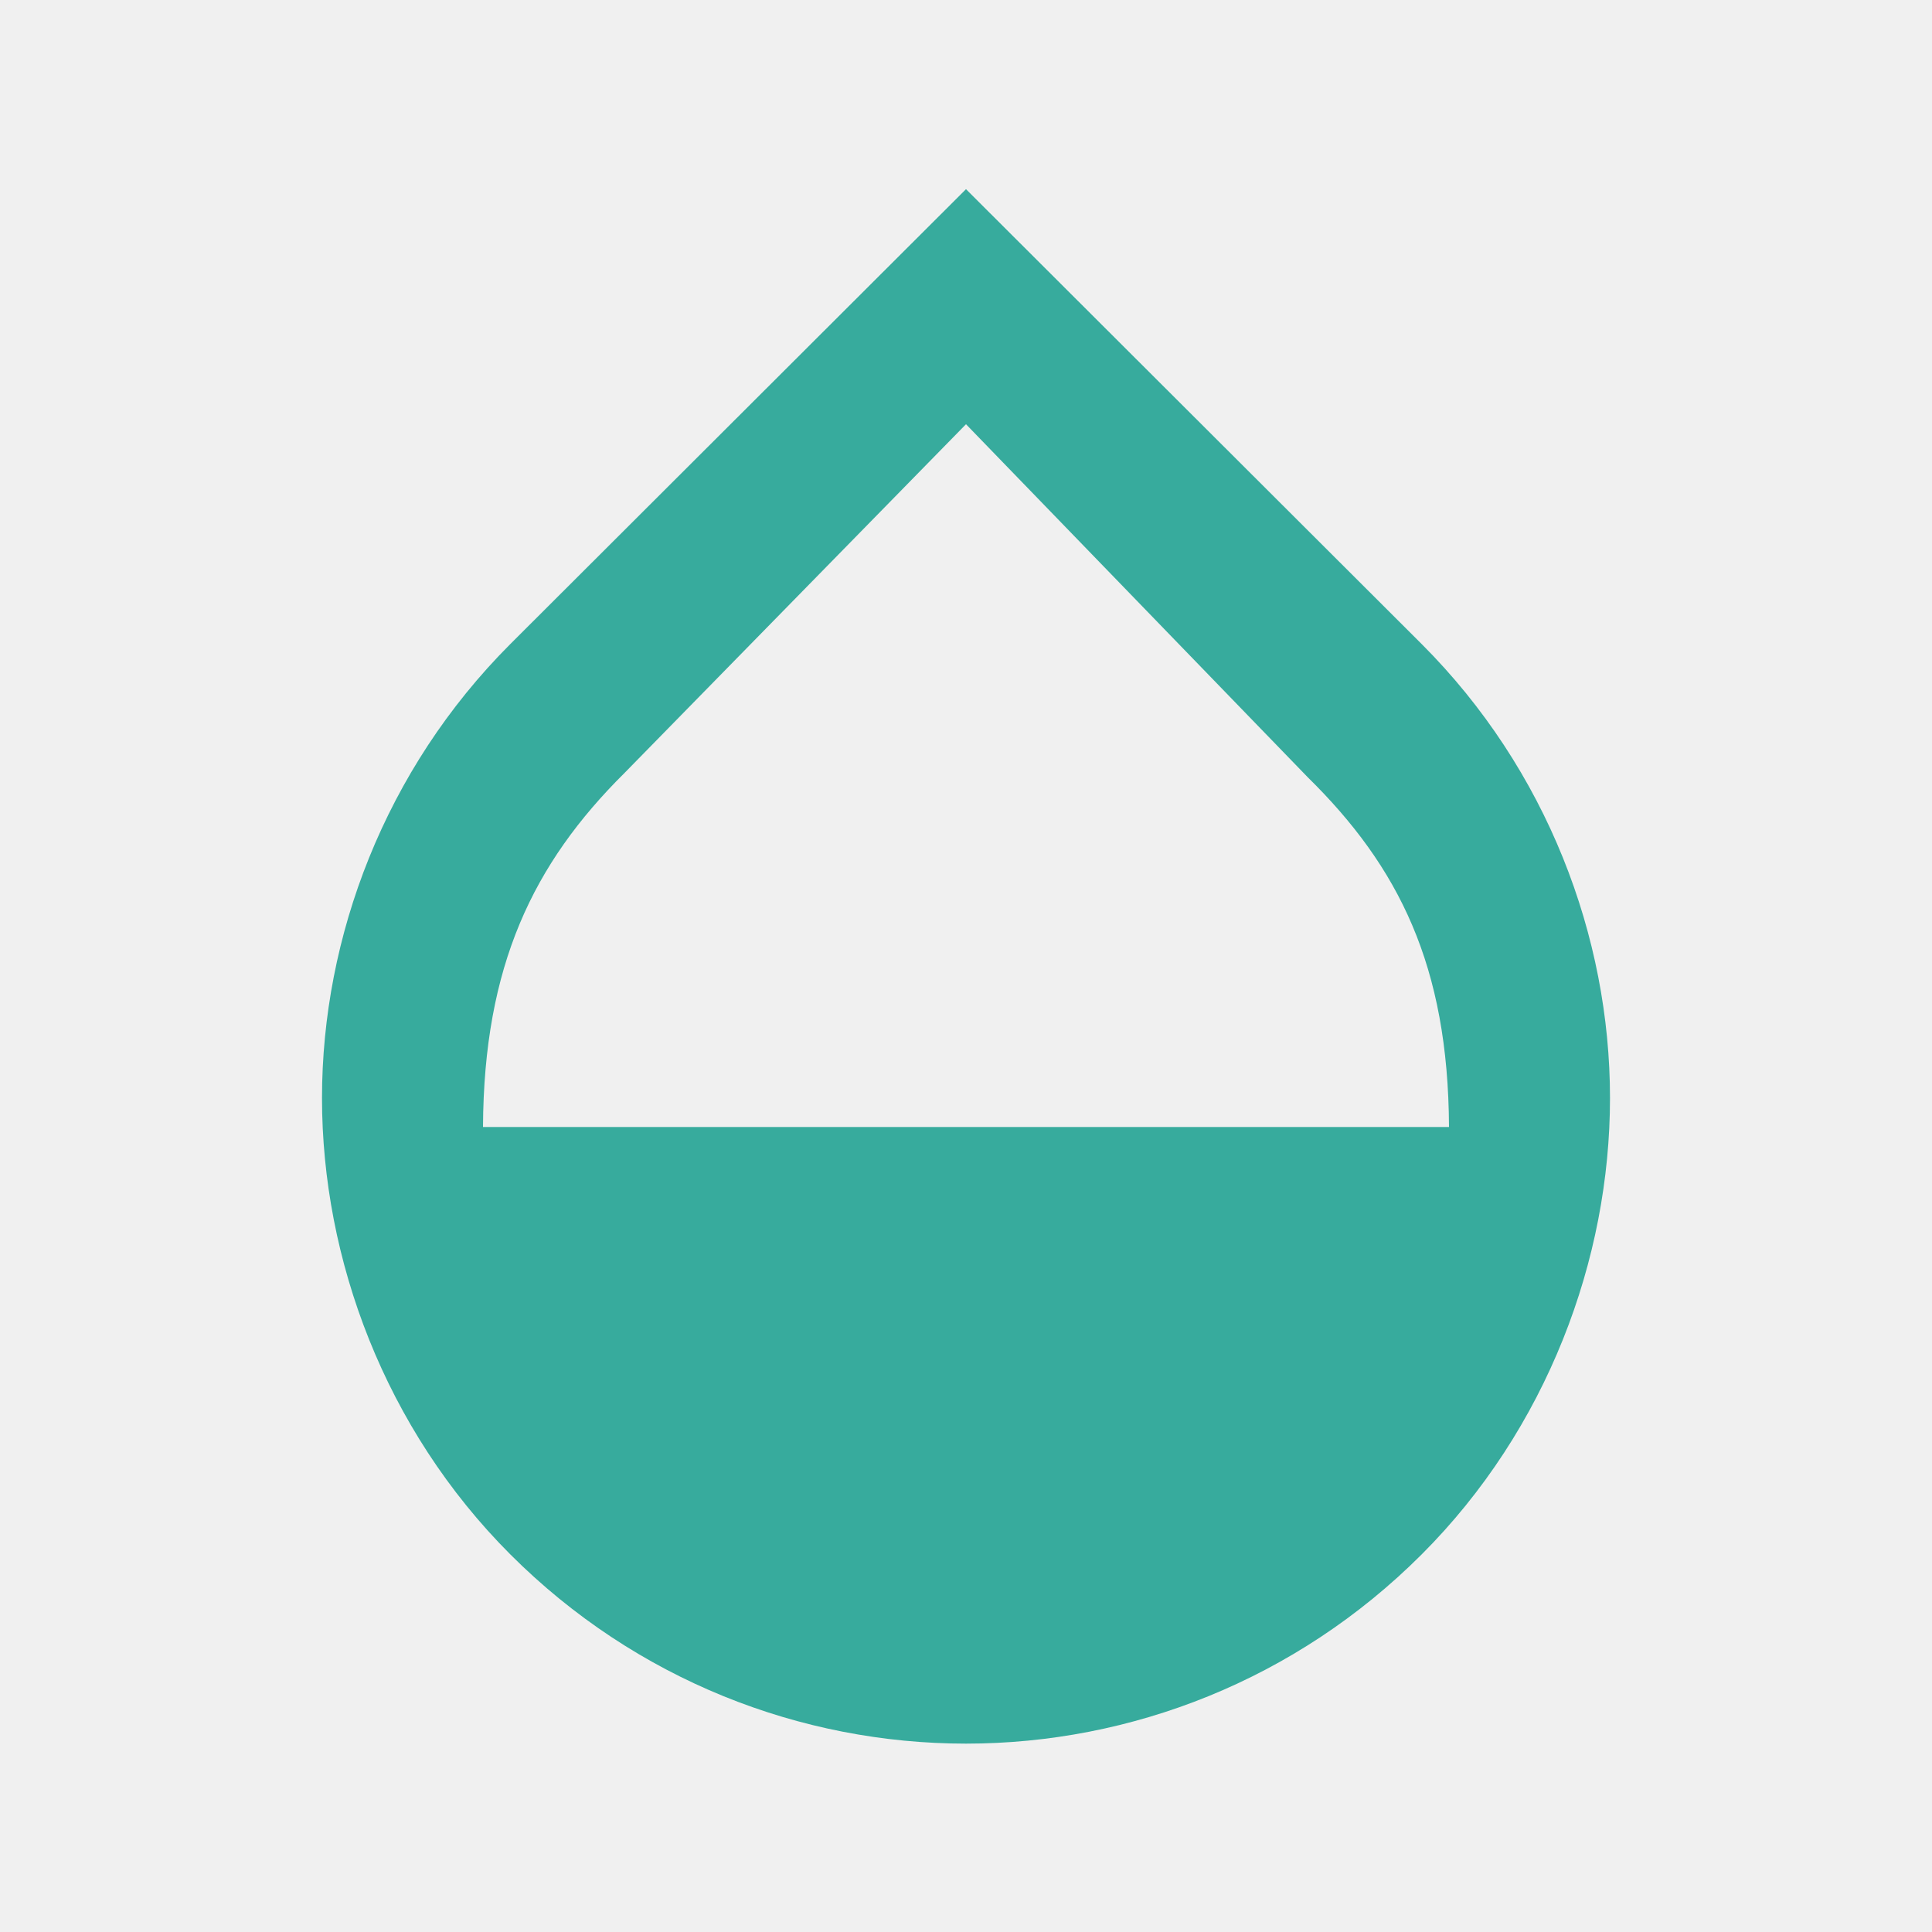
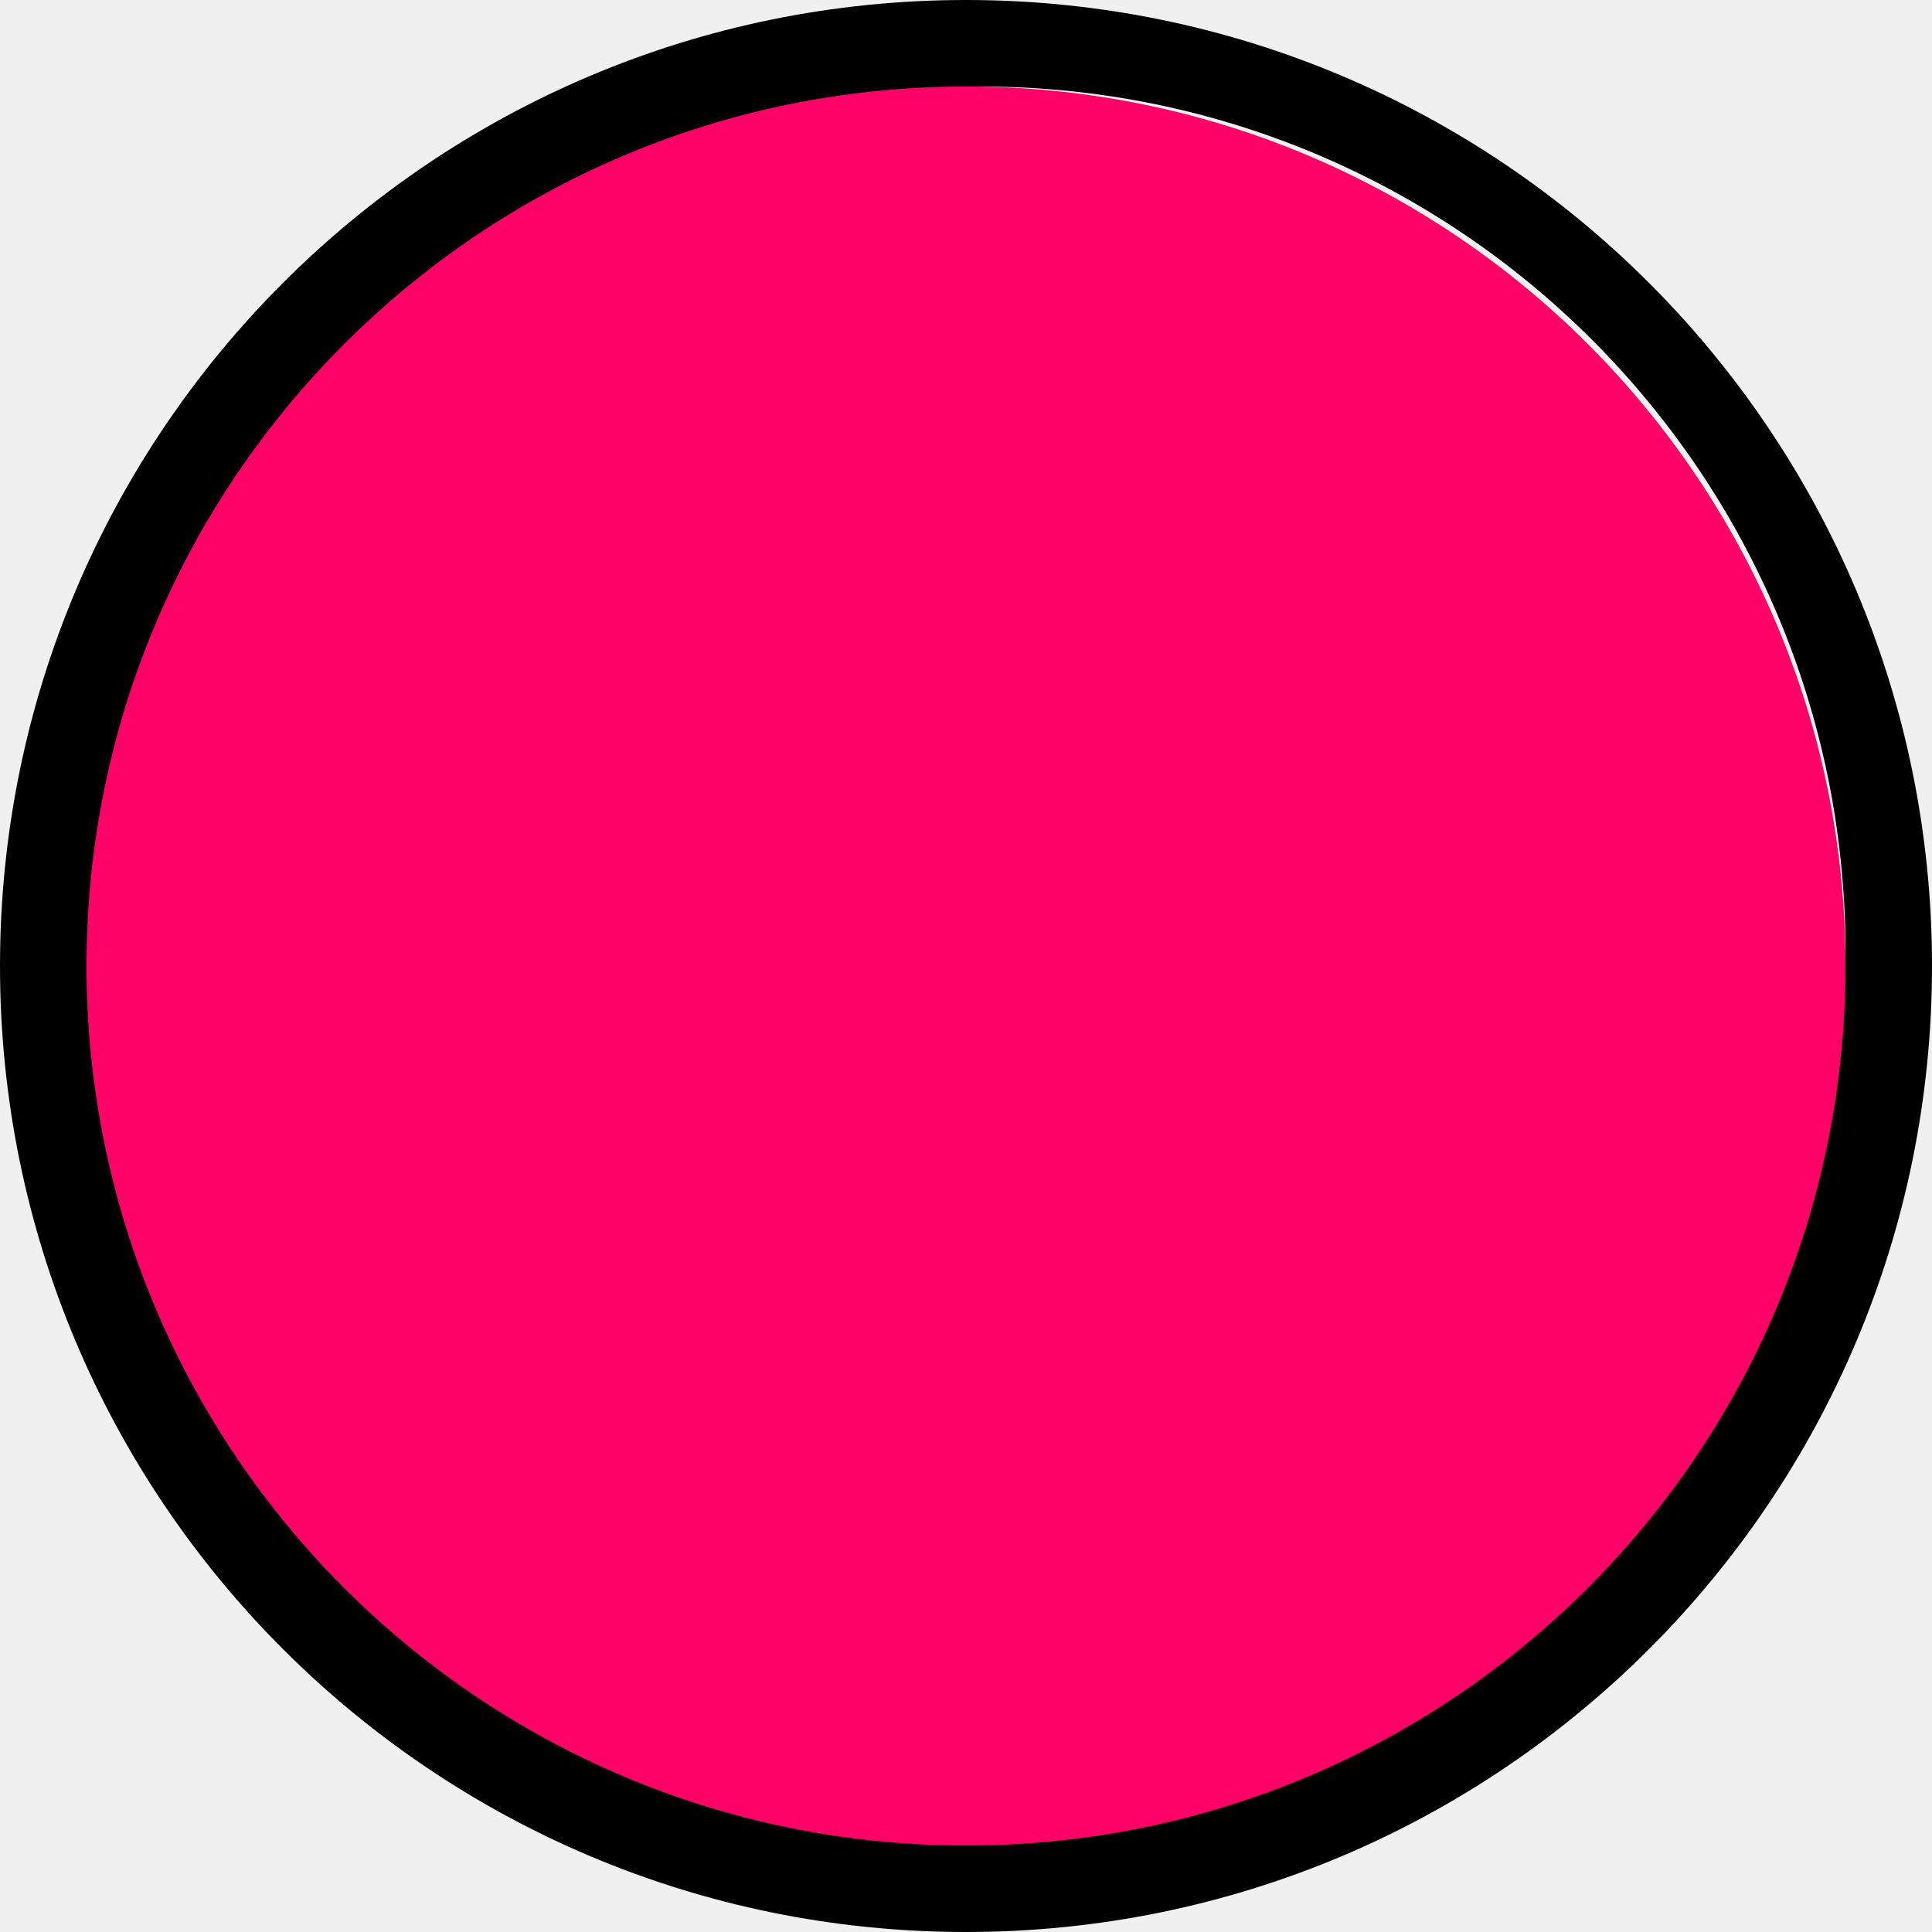
- <svg xmlns="http://www.w3.org/2000/svg" viewBox="0 0 24 24" fill="#37AB9D" width="18px" height="18px">
-   <path d="M24 0H0v24h24V0zm0 0H0v24h24V0zM0 24h24V0H0v24z" fill="none" />
-   <path d="M17.66 8L12 2.35 6.34 8C4.78 9.56 4 11.64 4 13.64s.78 4.11 2.34 5.67 3.61 2.35 5.66 2.35 4.1-.79 5.66-2.35S20 15.64 20 13.64 19.22 9.56 17.66 8zM6 14c.01-2 .62-3.27 1.76-4.4L12 5.27l4.24 4.38C17.38 10.77 17.99 12 18 14H6z" />
+ <svg xmlns="http://www.w3.org/2000/svg" version="1.1" x="0px" y="0px" viewBox="0 0 67 67" enable-background="new 0 0 67 67" xml:space="preserve">
+   <g id="レイヤー_1">
+ </g>
+   <g id="レイヤー_2">
+     <path d="M33.5,0C14.998,0,0,14.998,0,33.5S14.998,67,33.5,67S67,52.002,67,33.5S52.002,0,33.5,0z M34,63C17.431,63,4,49.569,4,33   S17.431,3,34,3s30,13.431,30,30S50.569,63,34,63z" />
+     <circle fill="#FF0267" cx="33.5" cy="33.5" r="30.5" />
+     <path display="none" fill="#FFFFFF" d="M33.5,5C17.76,5,5,17.76,5,33.5S17.76,62,33.5,62S62,49.24,62,33.5S49.24,5,33.5,5z    M33.925,58.597c-14.096,0-25.522-11.427-25.522-25.522S19.83,7.552,33.925,7.552s25.522,11.427,25.522,25.522   S48.021,58.597,33.925,58.597z" />
+   </g>
</svg>
